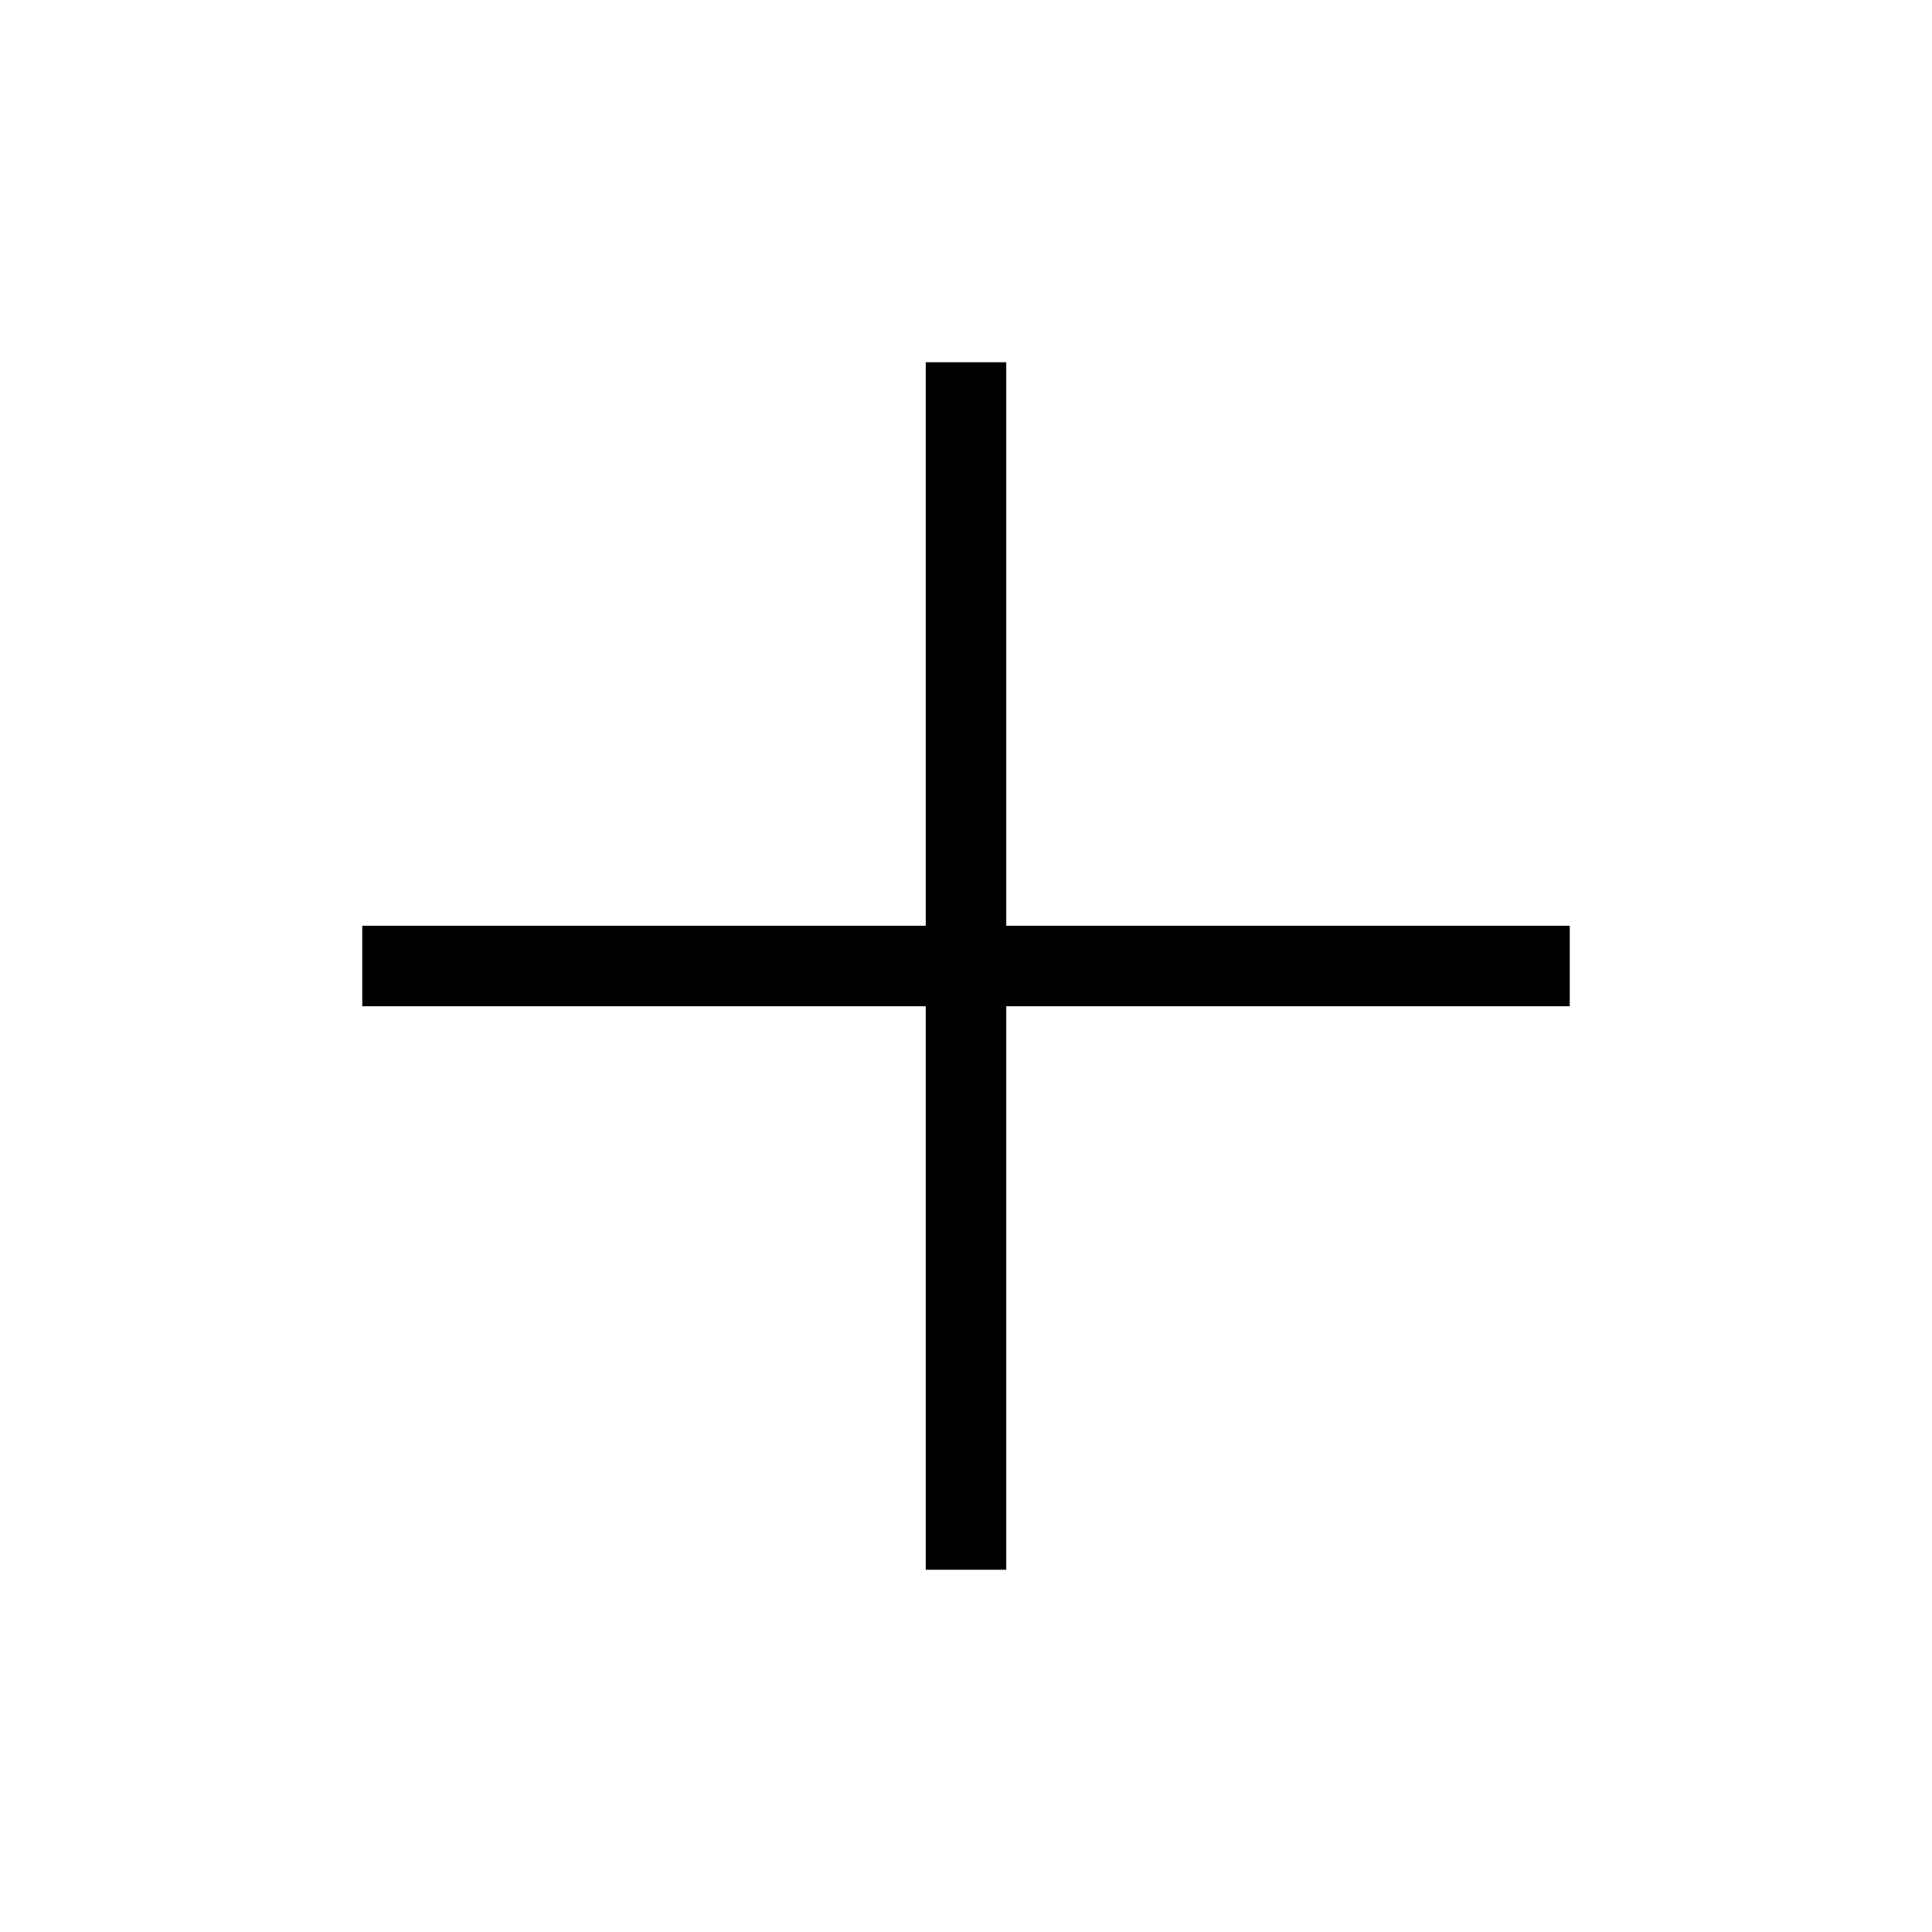
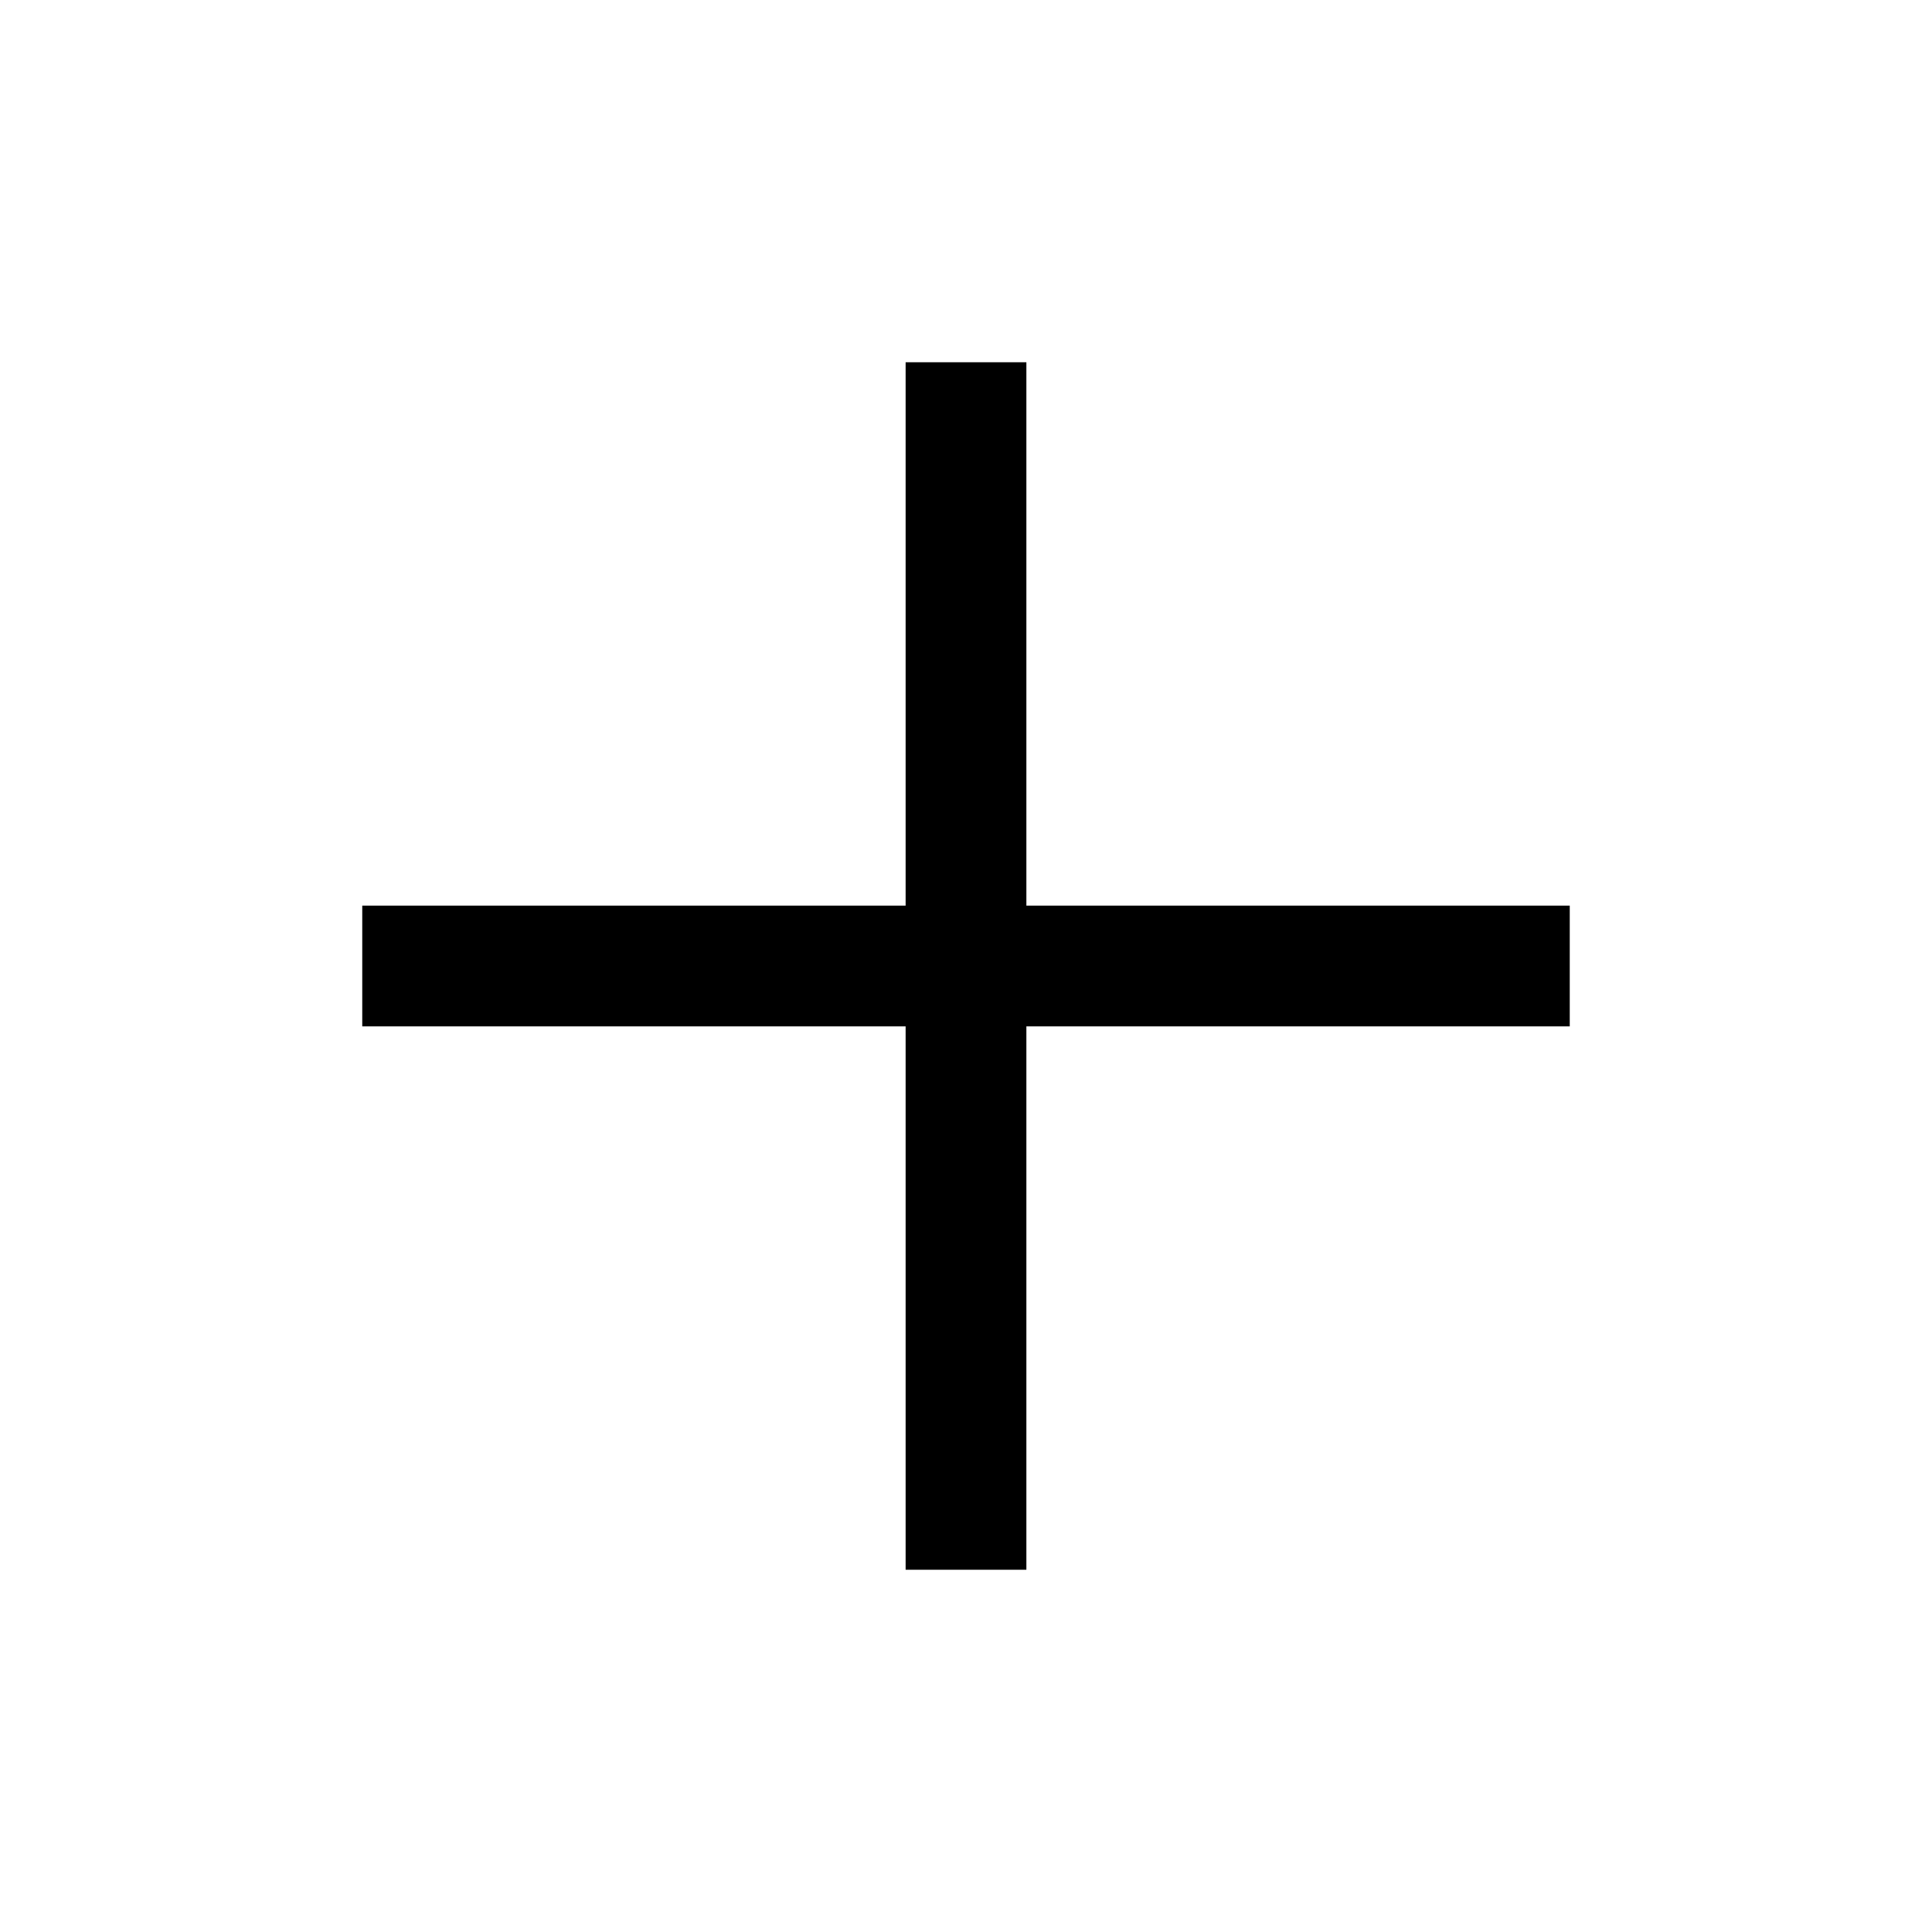
- <svg xmlns="http://www.w3.org/2000/svg" fill="none" stroke="currentColor" strokeWidth="1.5" class="size-6" viewBox="0 0 24 24">
+ <svg xmlns="http://www.w3.org/2000/svg" fill="none" stroke="currentColor" stroke-width="1.5" class="size-6" viewBox="0 0 24 24">
  <path strokeLinecap="round" strokeLinejoin="round" d="M12 4.5v15m7.5-7.5h-15" />
</svg>
